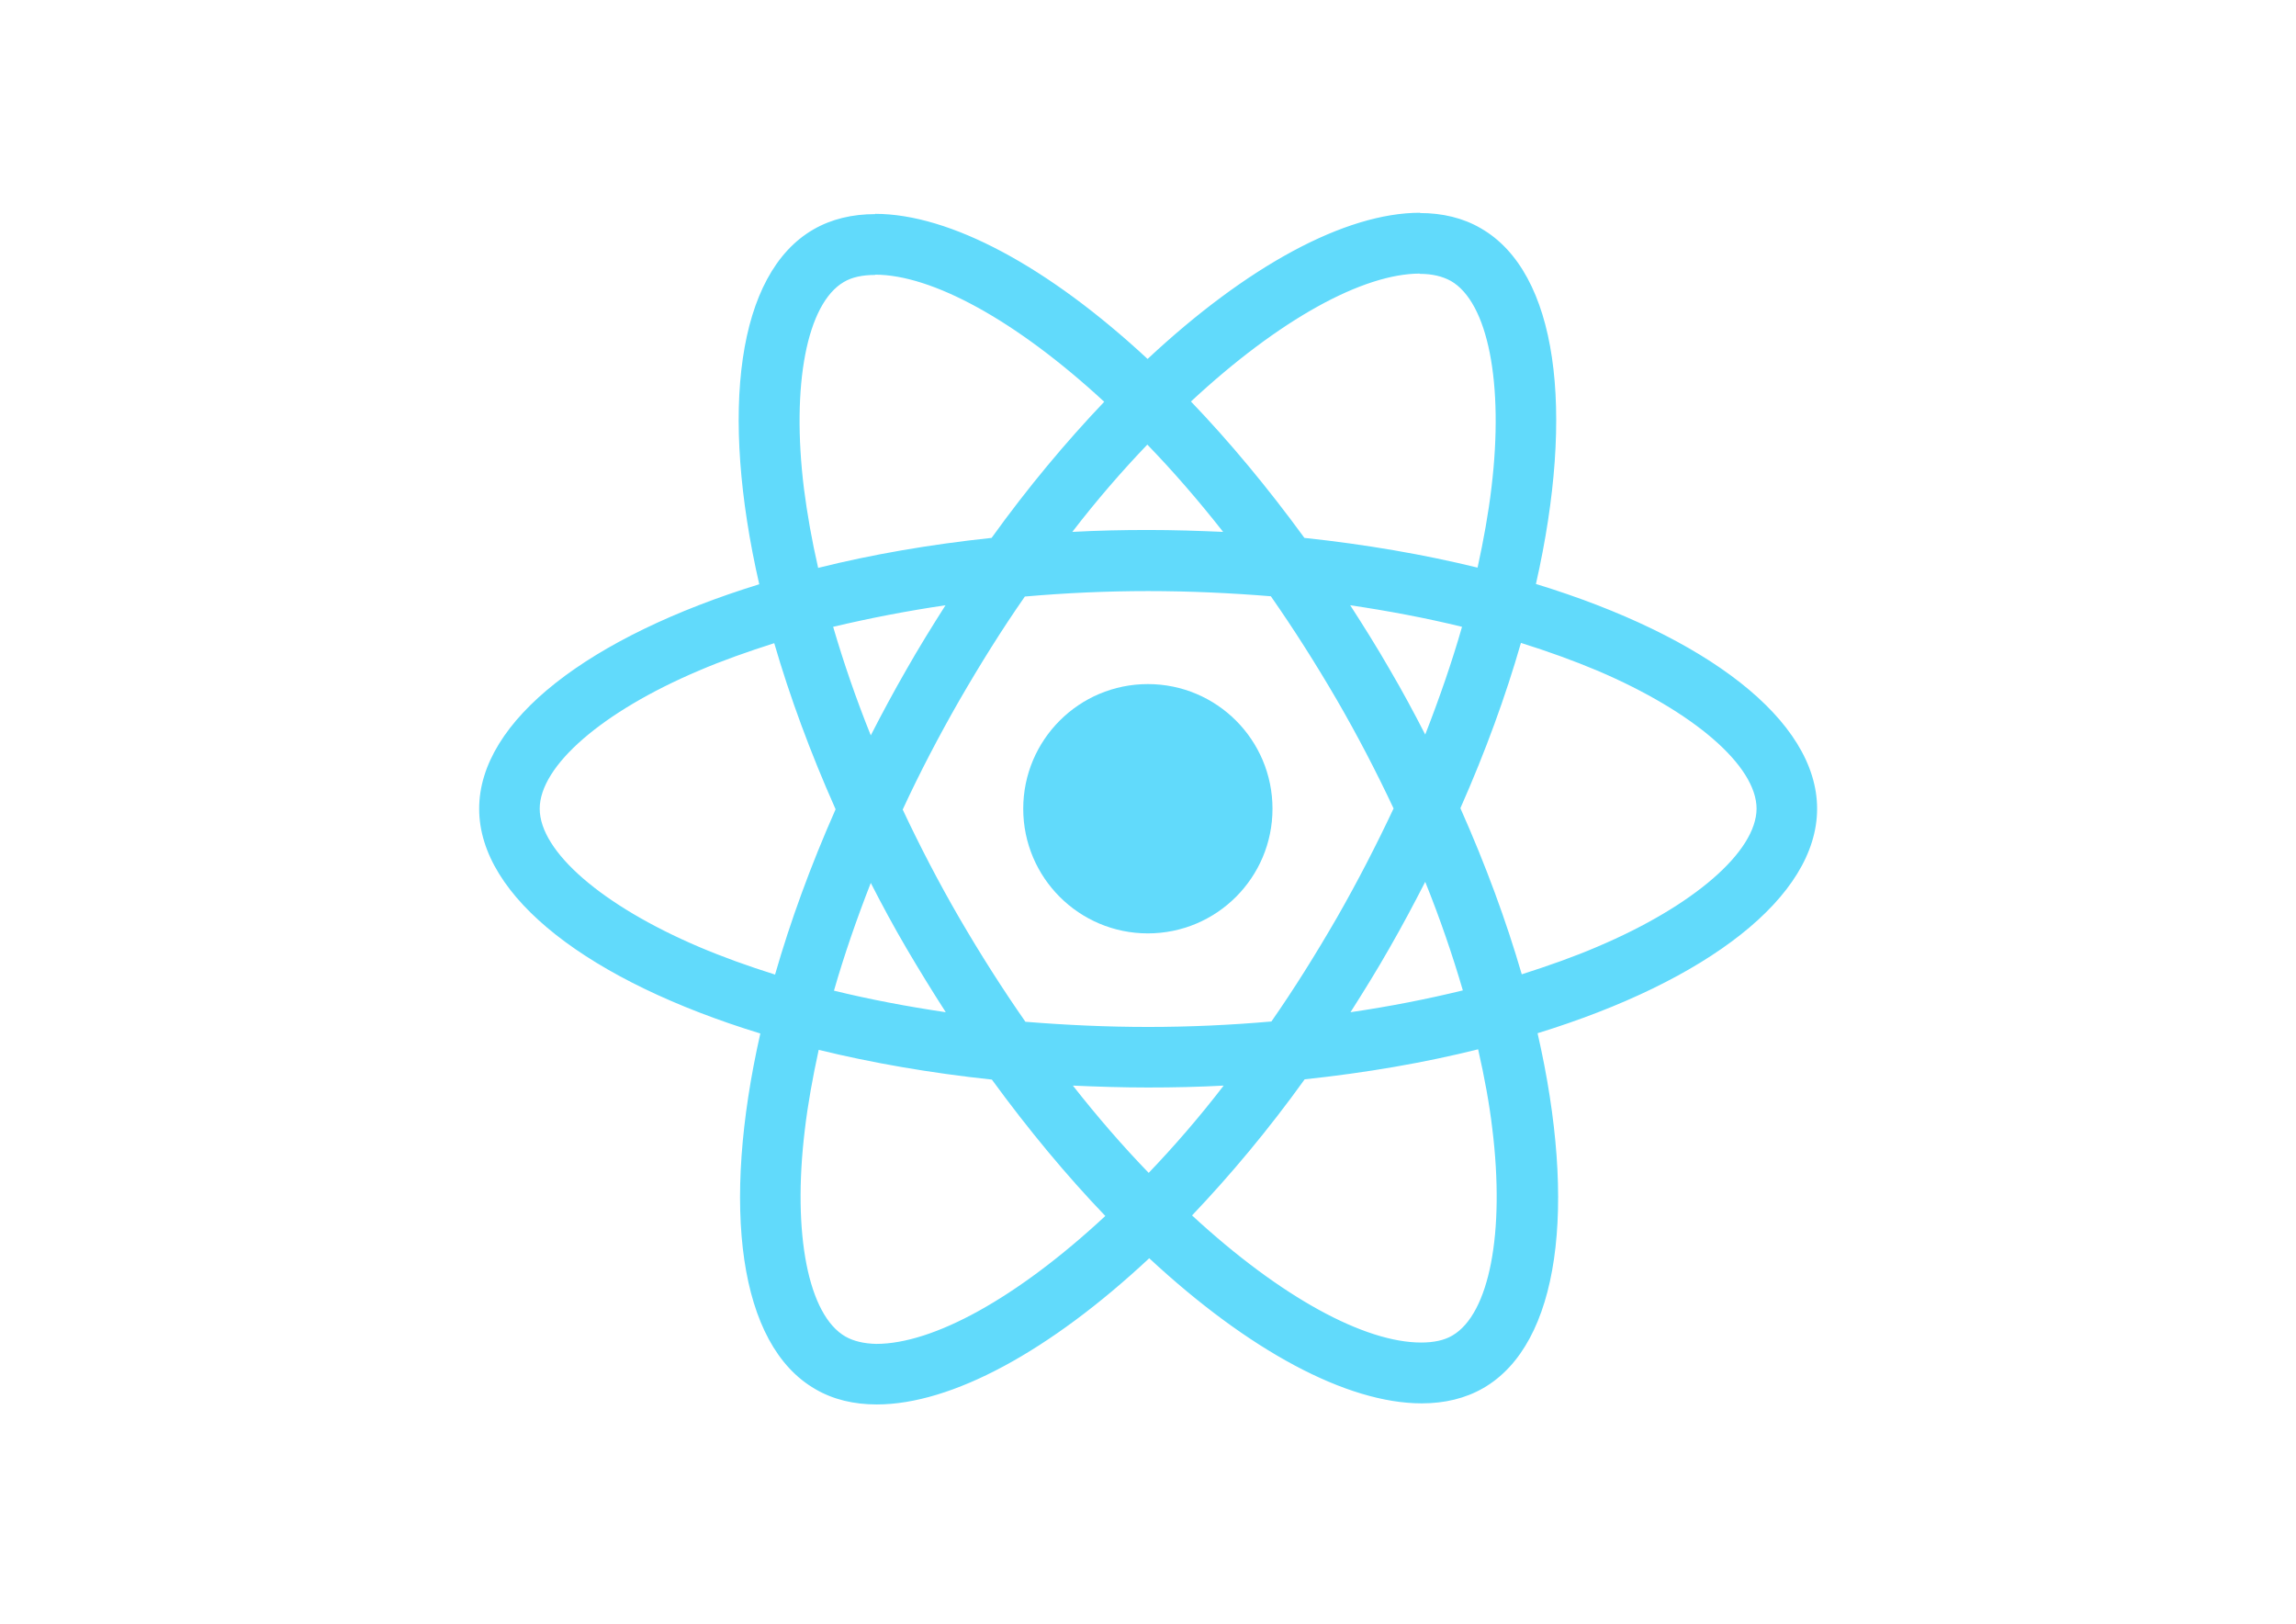
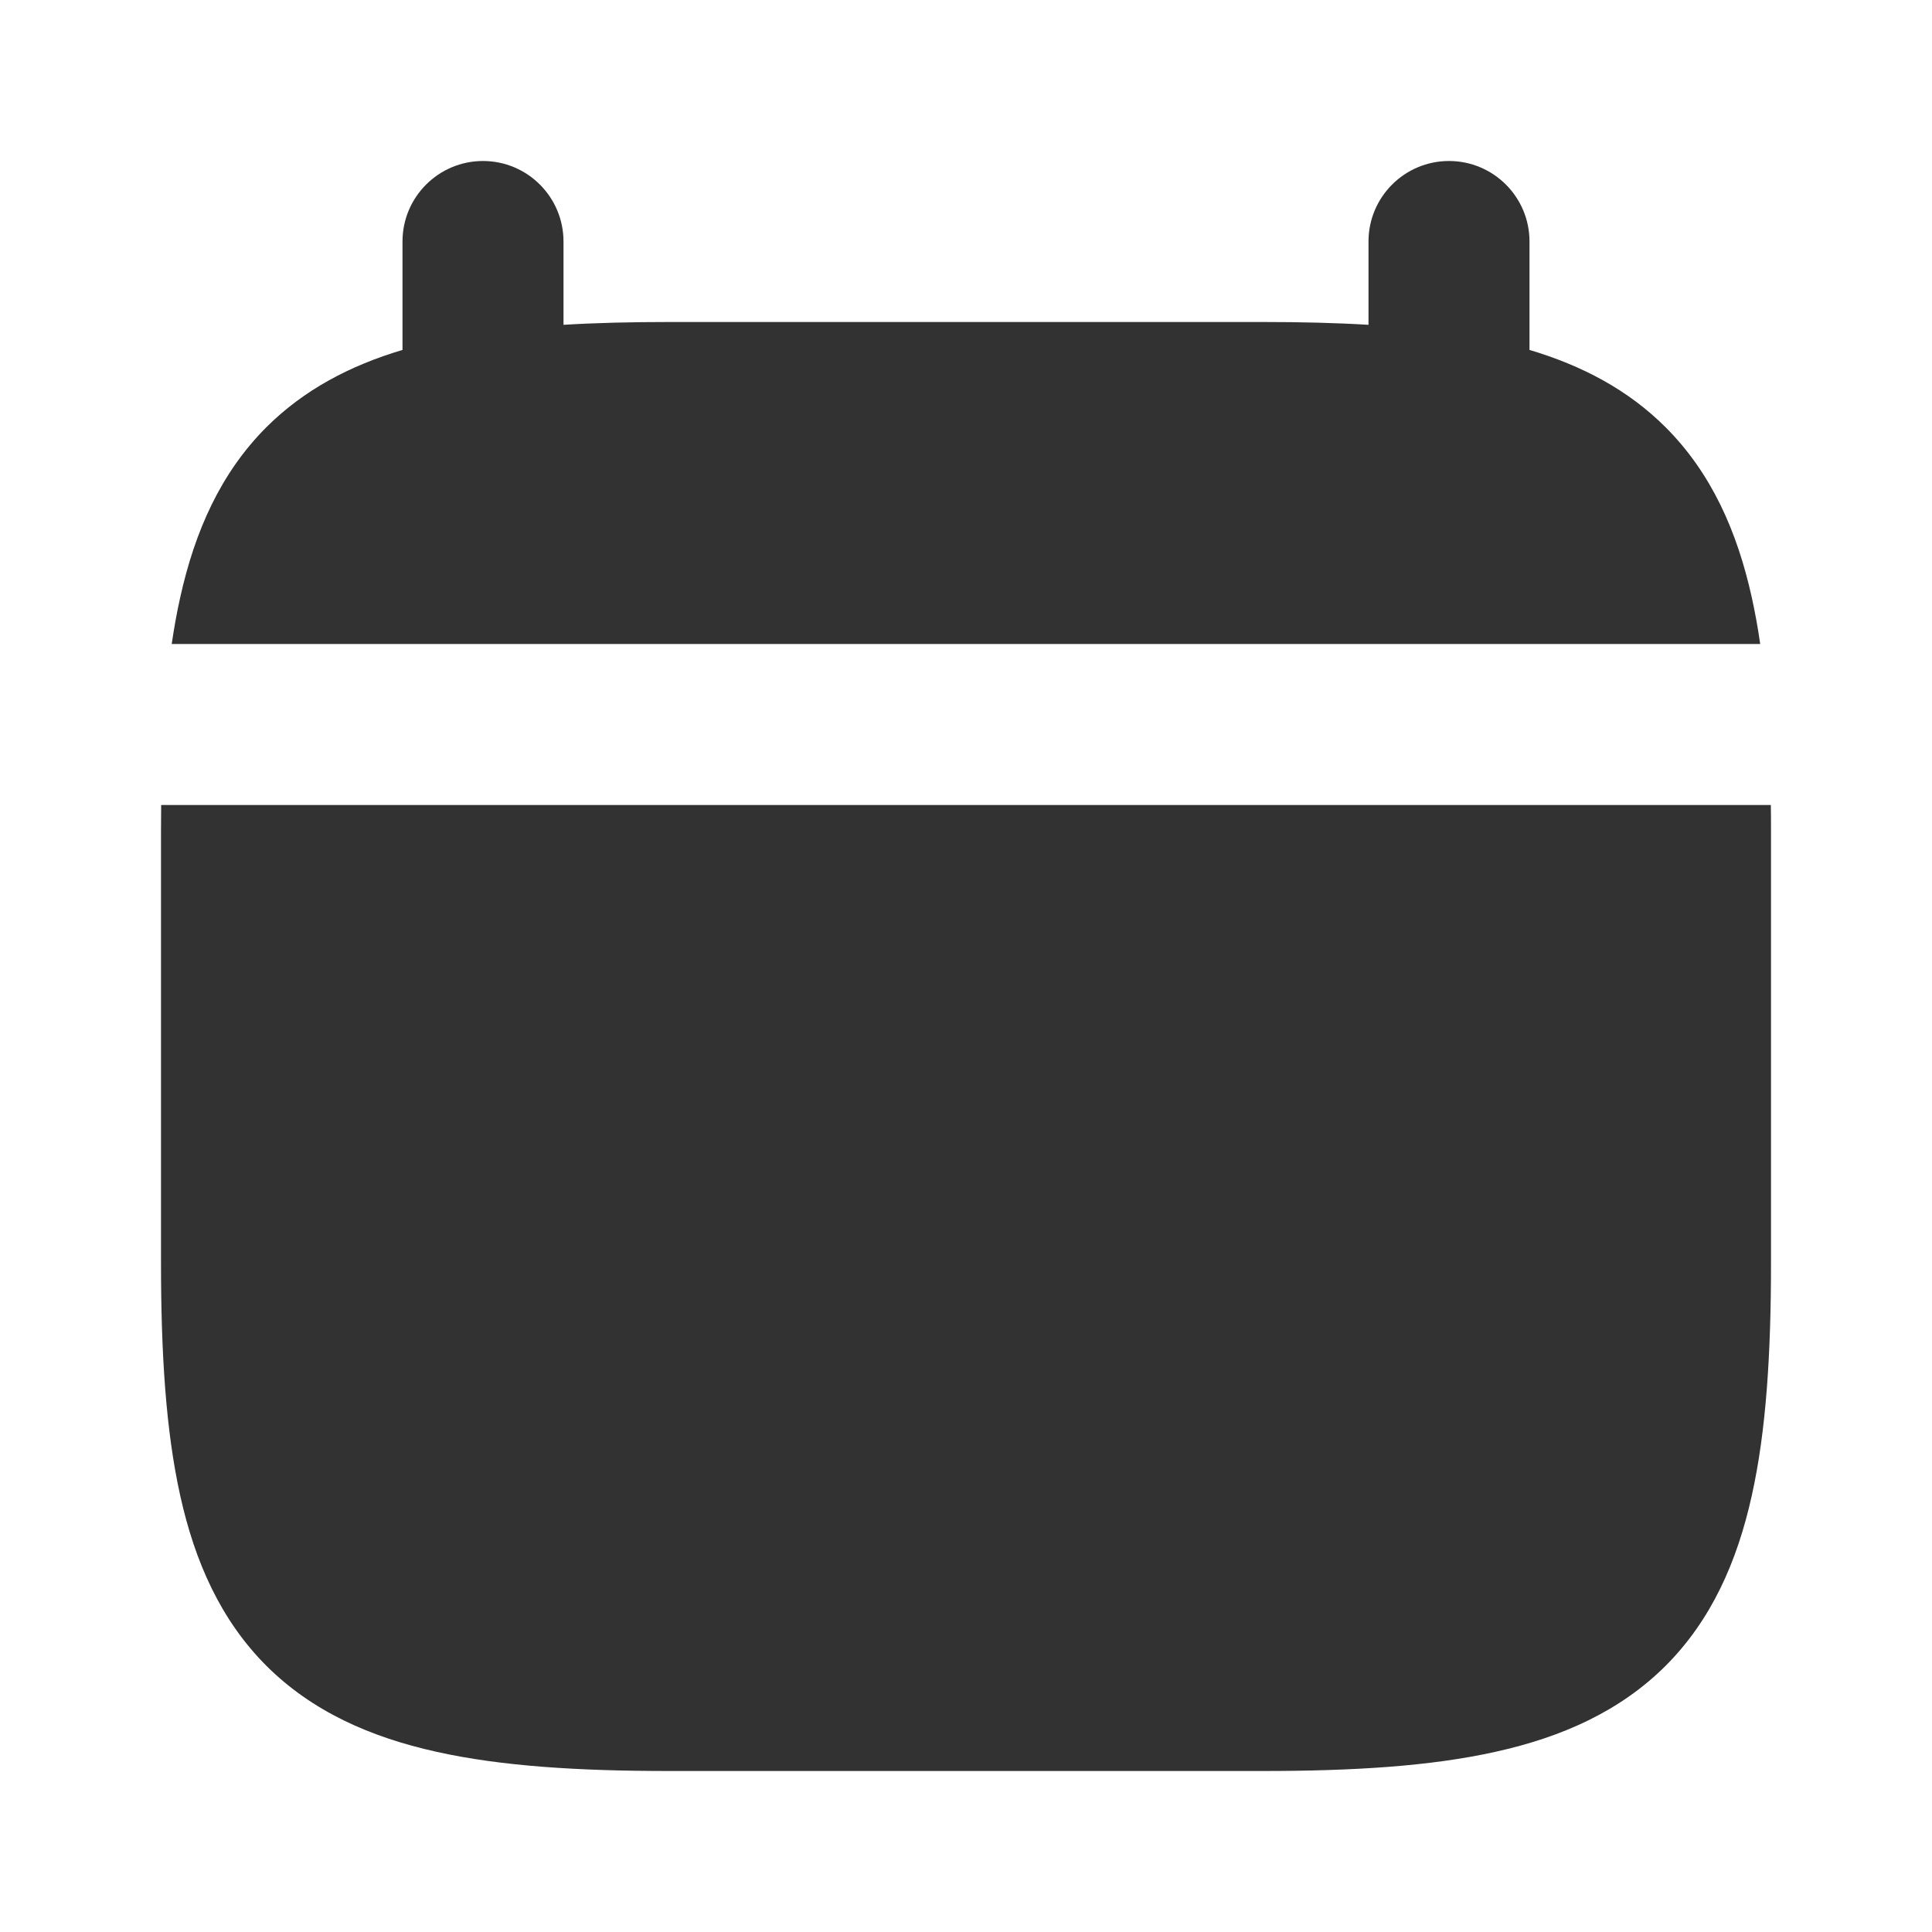
- <svg xmlns="http://www.w3.org/2000/svg" viewBox="0 0 841.9 595.3">
-   <g fill="#61DAFB">
-     <path d="M666.3 296.5c0-32.5-40.7-63.3-103.1-82.4 14.4-63.6 8-114.2-20.2-130.4-6.5-3.8-14.1-5.6-22.4-5.6v22.3c4.6 0 8.3.9 11.4 2.6 13.6 7.8 19.5 37.5 14.9 75.7-1.1 9.4-2.9 19.3-5.1 29.4-19.6-4.8-41-8.5-63.5-10.9-13.5-18.5-27.5-35.3-41.6-50 32.6-30.3 63.2-46.9 84-46.9V78c-27.5 0-63.5 19.6-99.9 53.6-36.4-33.8-72.4-53.2-99.9-53.2v22.3c20.7 0 51.4 16.5 84 46.6-14 14.7-28 31.4-41.3 49.9-22.6 2.4-44 6.1-63.6 11-2.3-10-4-19.7-5.2-29-4.7-38.2 1.1-67.9 14.6-75.8 3-1.8 6.9-2.6 11.5-2.6V78.5c-8.4 0-16 1.8-22.6 5.6-28.1 16.2-34.4 66.7-19.9 130.1-62.2 19.2-102.7 49.9-102.7 82.3 0 32.5 40.7 63.3 103.1 82.4-14.4 63.6-8 114.2 20.2 130.4 6.5 3.8 14.1 5.6 22.5 5.6 27.5 0 63.5-19.6 99.9-53.6 36.4 33.8 72.4 53.2 99.9 53.2 8.4 0 16-1.8 22.6-5.6 28.1-16.2 34.4-66.7 19.9-130.1 62-19.1 102.5-49.9 102.5-82.3zm-130.2-66.7c-3.7 12.9-8.3 26.2-13.5 39.5-4.1-8-8.4-16-13.1-24-4.6-8-9.5-15.8-14.4-23.4 14.2 2.1 27.9 4.7 41 7.9zm-45.8 106.5c-7.8 13.5-15.8 26.3-24.1 38.2-14.9 1.3-30 2-45.2 2-15.1 0-30.2-.7-45-1.9-8.3-11.9-16.4-24.6-24.2-38-7.6-13.1-14.5-26.4-20.8-39.8 6.2-13.4 13.2-26.8 20.7-39.9 7.8-13.5 15.8-26.3 24.1-38.2 14.9-1.3 30-2 45.2-2 15.1 0 30.2.7 45 1.9 8.3 11.9 16.4 24.6 24.2 38 7.6 13.1 14.5 26.4 20.8 39.8-6.3 13.4-13.2 26.8-20.7 39.9zm32.3-13c5.4 13.4 10 26.8 13.8 39.8-13.1 3.2-26.9 5.9-41.2 8 4.9-7.7 9.8-15.6 14.4-23.7 4.6-8 8.9-16.1 13-24.1zM421.2 430c-9.3-9.6-18.6-20.3-27.8-32 9 .4 18.2.7 27.5.7 9.4 0 18.7-.2 27.8-.7-9 11.7-18.3 22.4-27.5 32zm-74.4-58.9c-14.2-2.1-27.9-4.7-41-7.9 3.7-12.9 8.3-26.2 13.5-39.5 4.1 8 8.4 16 13.1 24 4.7 8 9.5 15.8 14.4 23.4zM420.7 163c9.3 9.6 18.6 20.3 27.8 32-9-.4-18.2-.7-27.5-.7-9.4 0-18.7.2-27.8.7 9-11.7 18.3-22.4 27.5-32zm-74 58.9c-4.9 7.7-9.8 15.6-14.4 23.7-4.6 8-8.9 16-13 24-5.4-13.4-10-26.8-13.8-39.8 13.1-3.1 26.9-5.8 41.2-7.9zm-90.5 125.2c-35.4-15.1-58.3-34.9-58.3-50.6 0-15.7 22.9-35.6 58.3-50.6 8.6-3.7 18-7 27.7-10.1 5.7 19.6 13.2 40 22.5 60.9-9.2 20.8-16.6 41.1-22.2 60.6-9.9-3.1-19.3-6.5-28-10.2zM310 490c-13.6-7.8-19.5-37.5-14.9-75.7 1.1-9.4 2.9-19.3 5.1-29.4 19.6 4.8 41 8.5 63.5 10.9 13.5 18.5 27.5 35.3 41.6 50-32.6 30.3-63.2 46.9-84 46.9-4.5-.1-8.3-1-11.3-2.7zm237.2-76.2c4.7 38.2-1.1 67.9-14.6 75.8-3 1.8-6.9 2.6-11.5 2.6-20.7 0-51.4-16.5-84-46.6 14-14.7 28-31.4 41.3-49.9 22.6-2.4 44-6.1 63.6-11 2.3 10.1 4.1 19.8 5.2 29.1zm38.5-66.7c-8.6 3.7-18 7-27.7 10.1-5.7-19.6-13.2-40-22.5-60.9 9.2-20.8 16.6-41.1 22.2-60.6 9.9 3.1 19.3 6.5 28.1 10.2 35.4 15.1 58.3 34.9 58.3 50.6-.1 15.7-23 35.6-58.4 50.6zM320.8 78.4z" />
-     <circle cx="420.9" cy="296.5" r="45.7" />
-     <path d="M520.5 78.1z" />
-   </g>
+ <svg xmlns="http://www.w3.org/2000/svg" width="800px" height="800px" viewBox="0 0 24 24" fill="none">
+   <path d="M2.002 10C2.001 10.103 2 10.207 2 10.312V15.688C2 16.804 2.059 17.77 2.239 18.58C2.421 19.402 2.742 20.125 3.308 20.692C3.875 21.258 4.598 21.579 5.42 21.761C6.23 21.942 7.196 22 8.312 22H15.688C16.804 22 17.77 21.942 18.58 21.761C19.402 21.579 20.125 21.258 20.692 20.692C21.258 20.125 21.579 19.402 21.761 18.58C21.942 17.77 22 16.804 22 15.688V10.312C22 10.207 22 10.103 21.998 10H2.002Z" fill="#323232" />
+   <path d="M5 4.347V3C5 2.448 5.448 2 6 2C6.552 2 7 2.448 7 3V4.035C7.411 4.01 7.848 4 8.312 4H15.688C16.151 4 16.589 4.01 17 4.035V3C17 2.448 17.448 2 18 2C18.552 2 19 2.448 19 3V4.347C19.649 4.54 20.224 4.841 20.691 5.308C21.258 5.875 21.579 6.598 21.761 7.42C21.802 7.605 21.837 7.798 21.866 8H2.133C2.163 7.798 2.197 7.605 2.239 7.42C2.421 6.598 2.742 5.875 3.308 5.308C3.776 4.841 4.351 4.54 5 4.347Z" fill="#323232" />
</svg>
